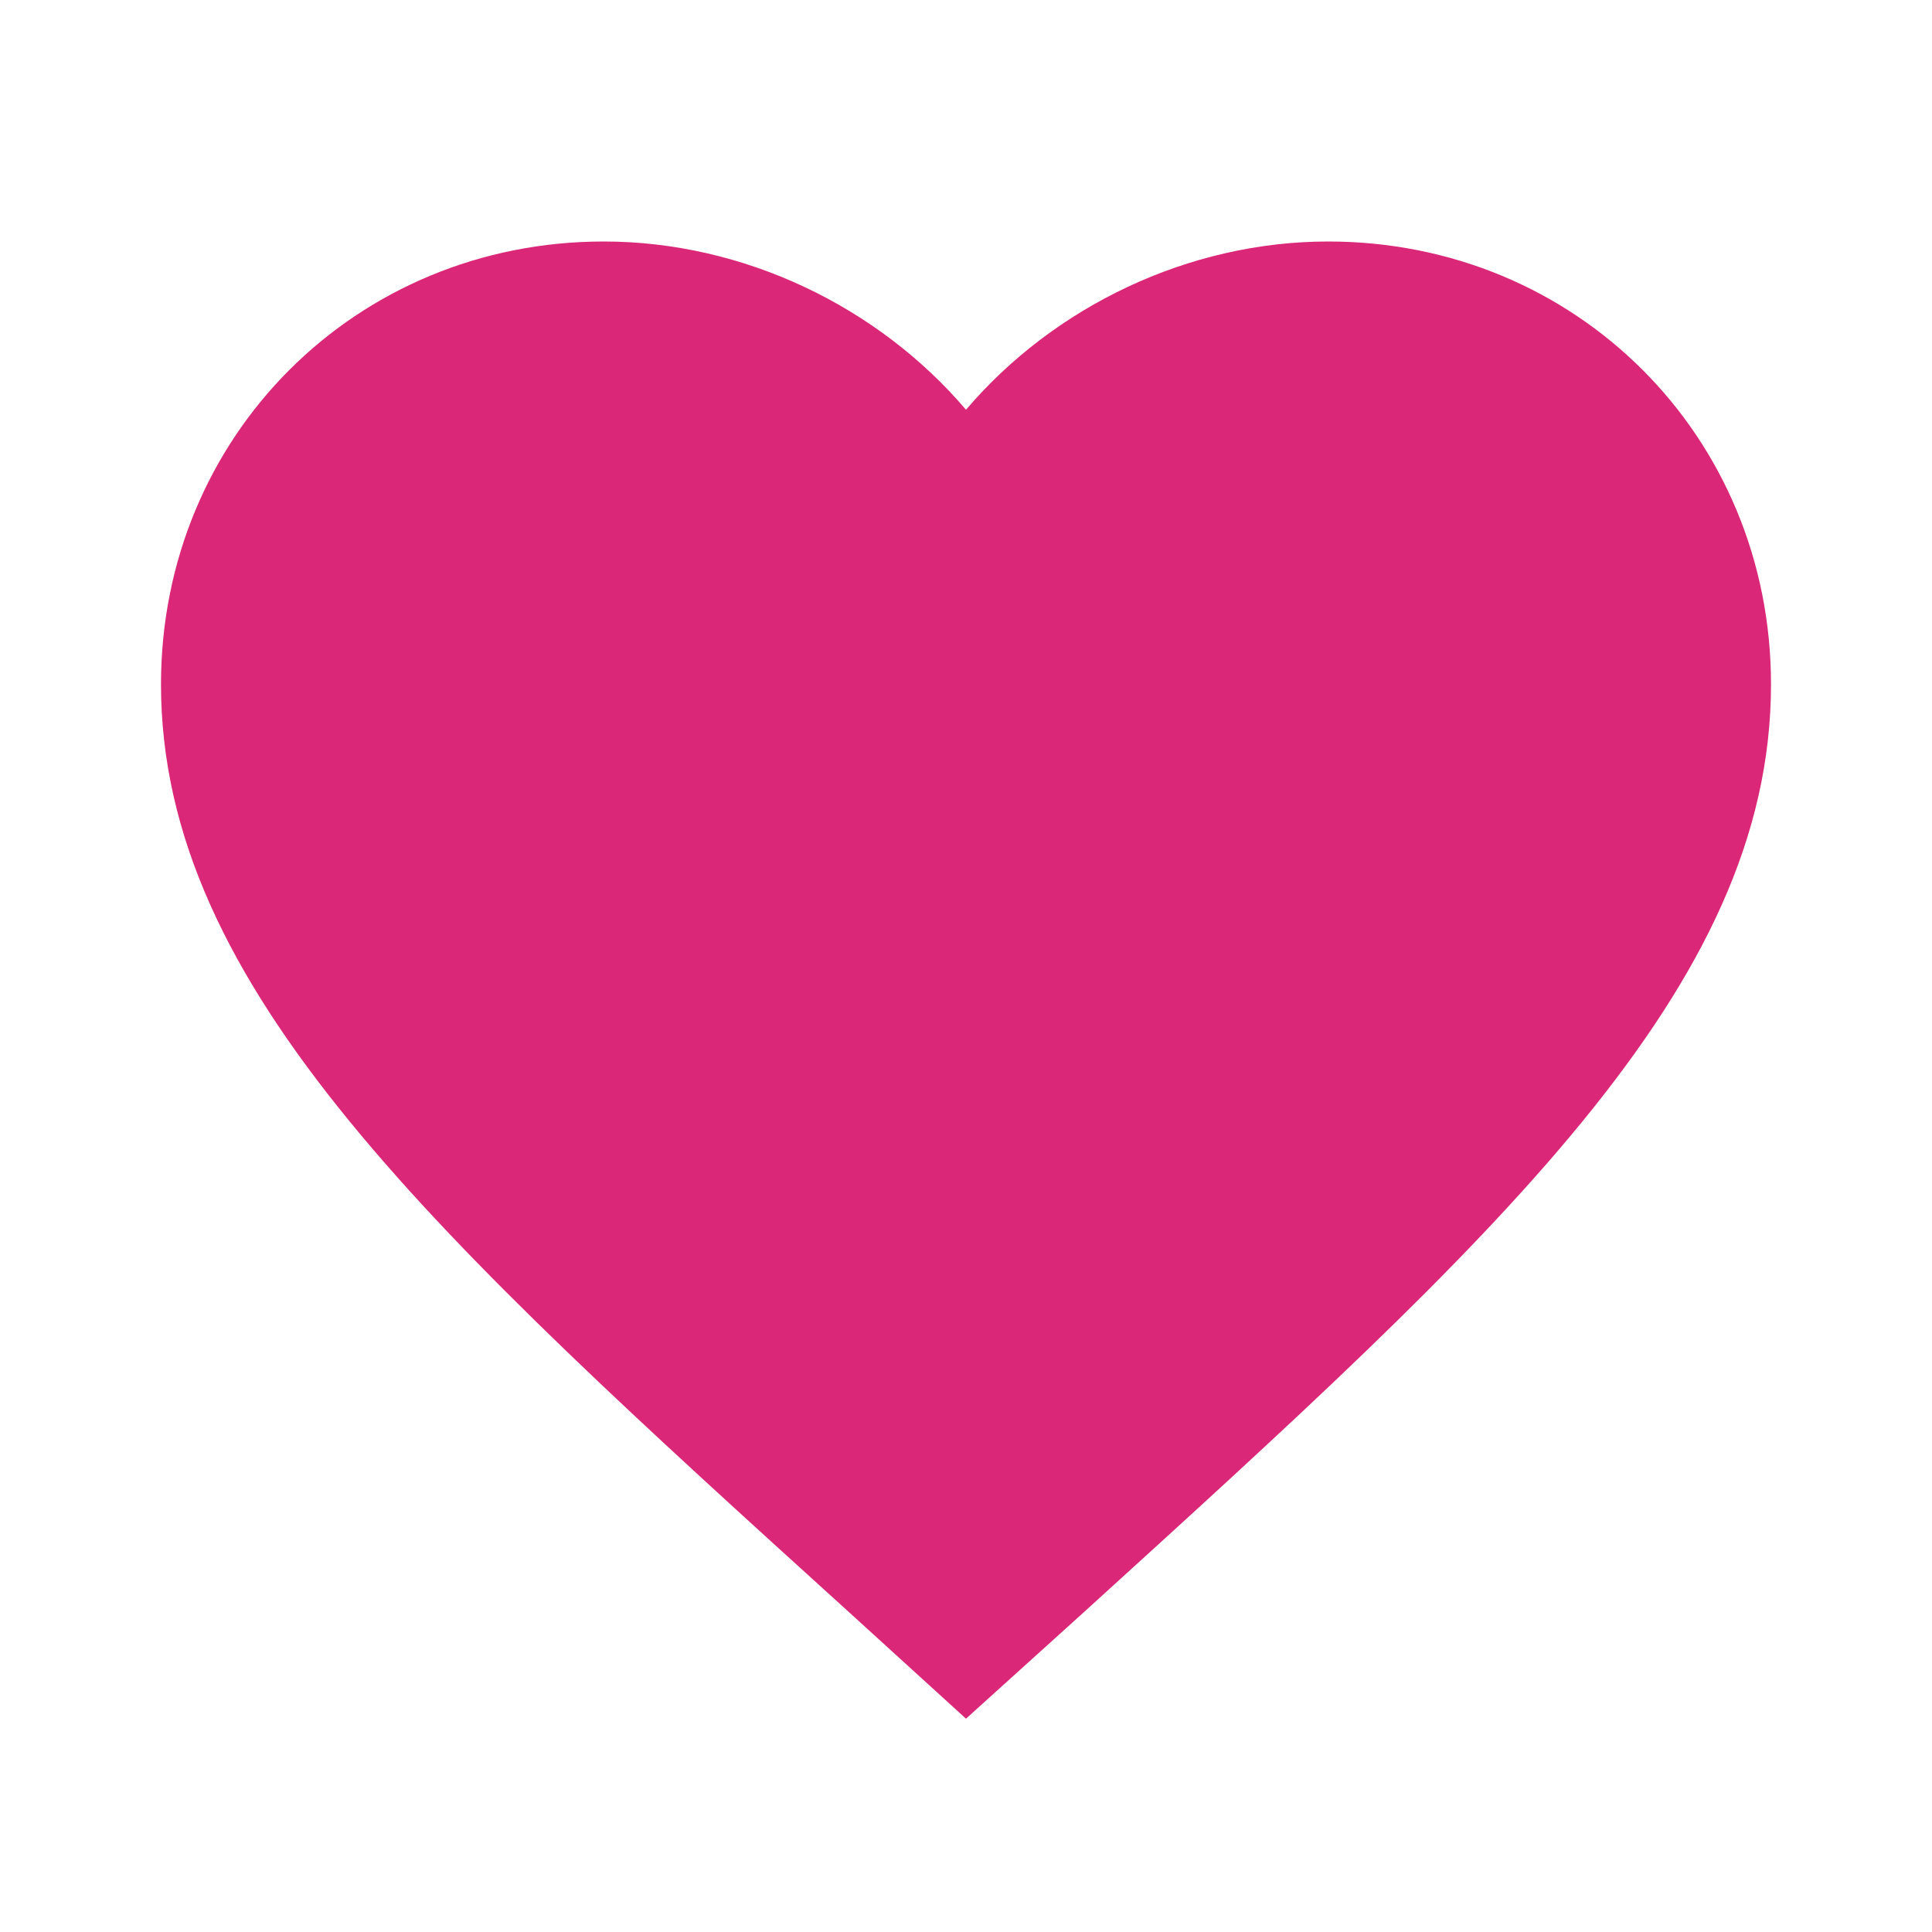
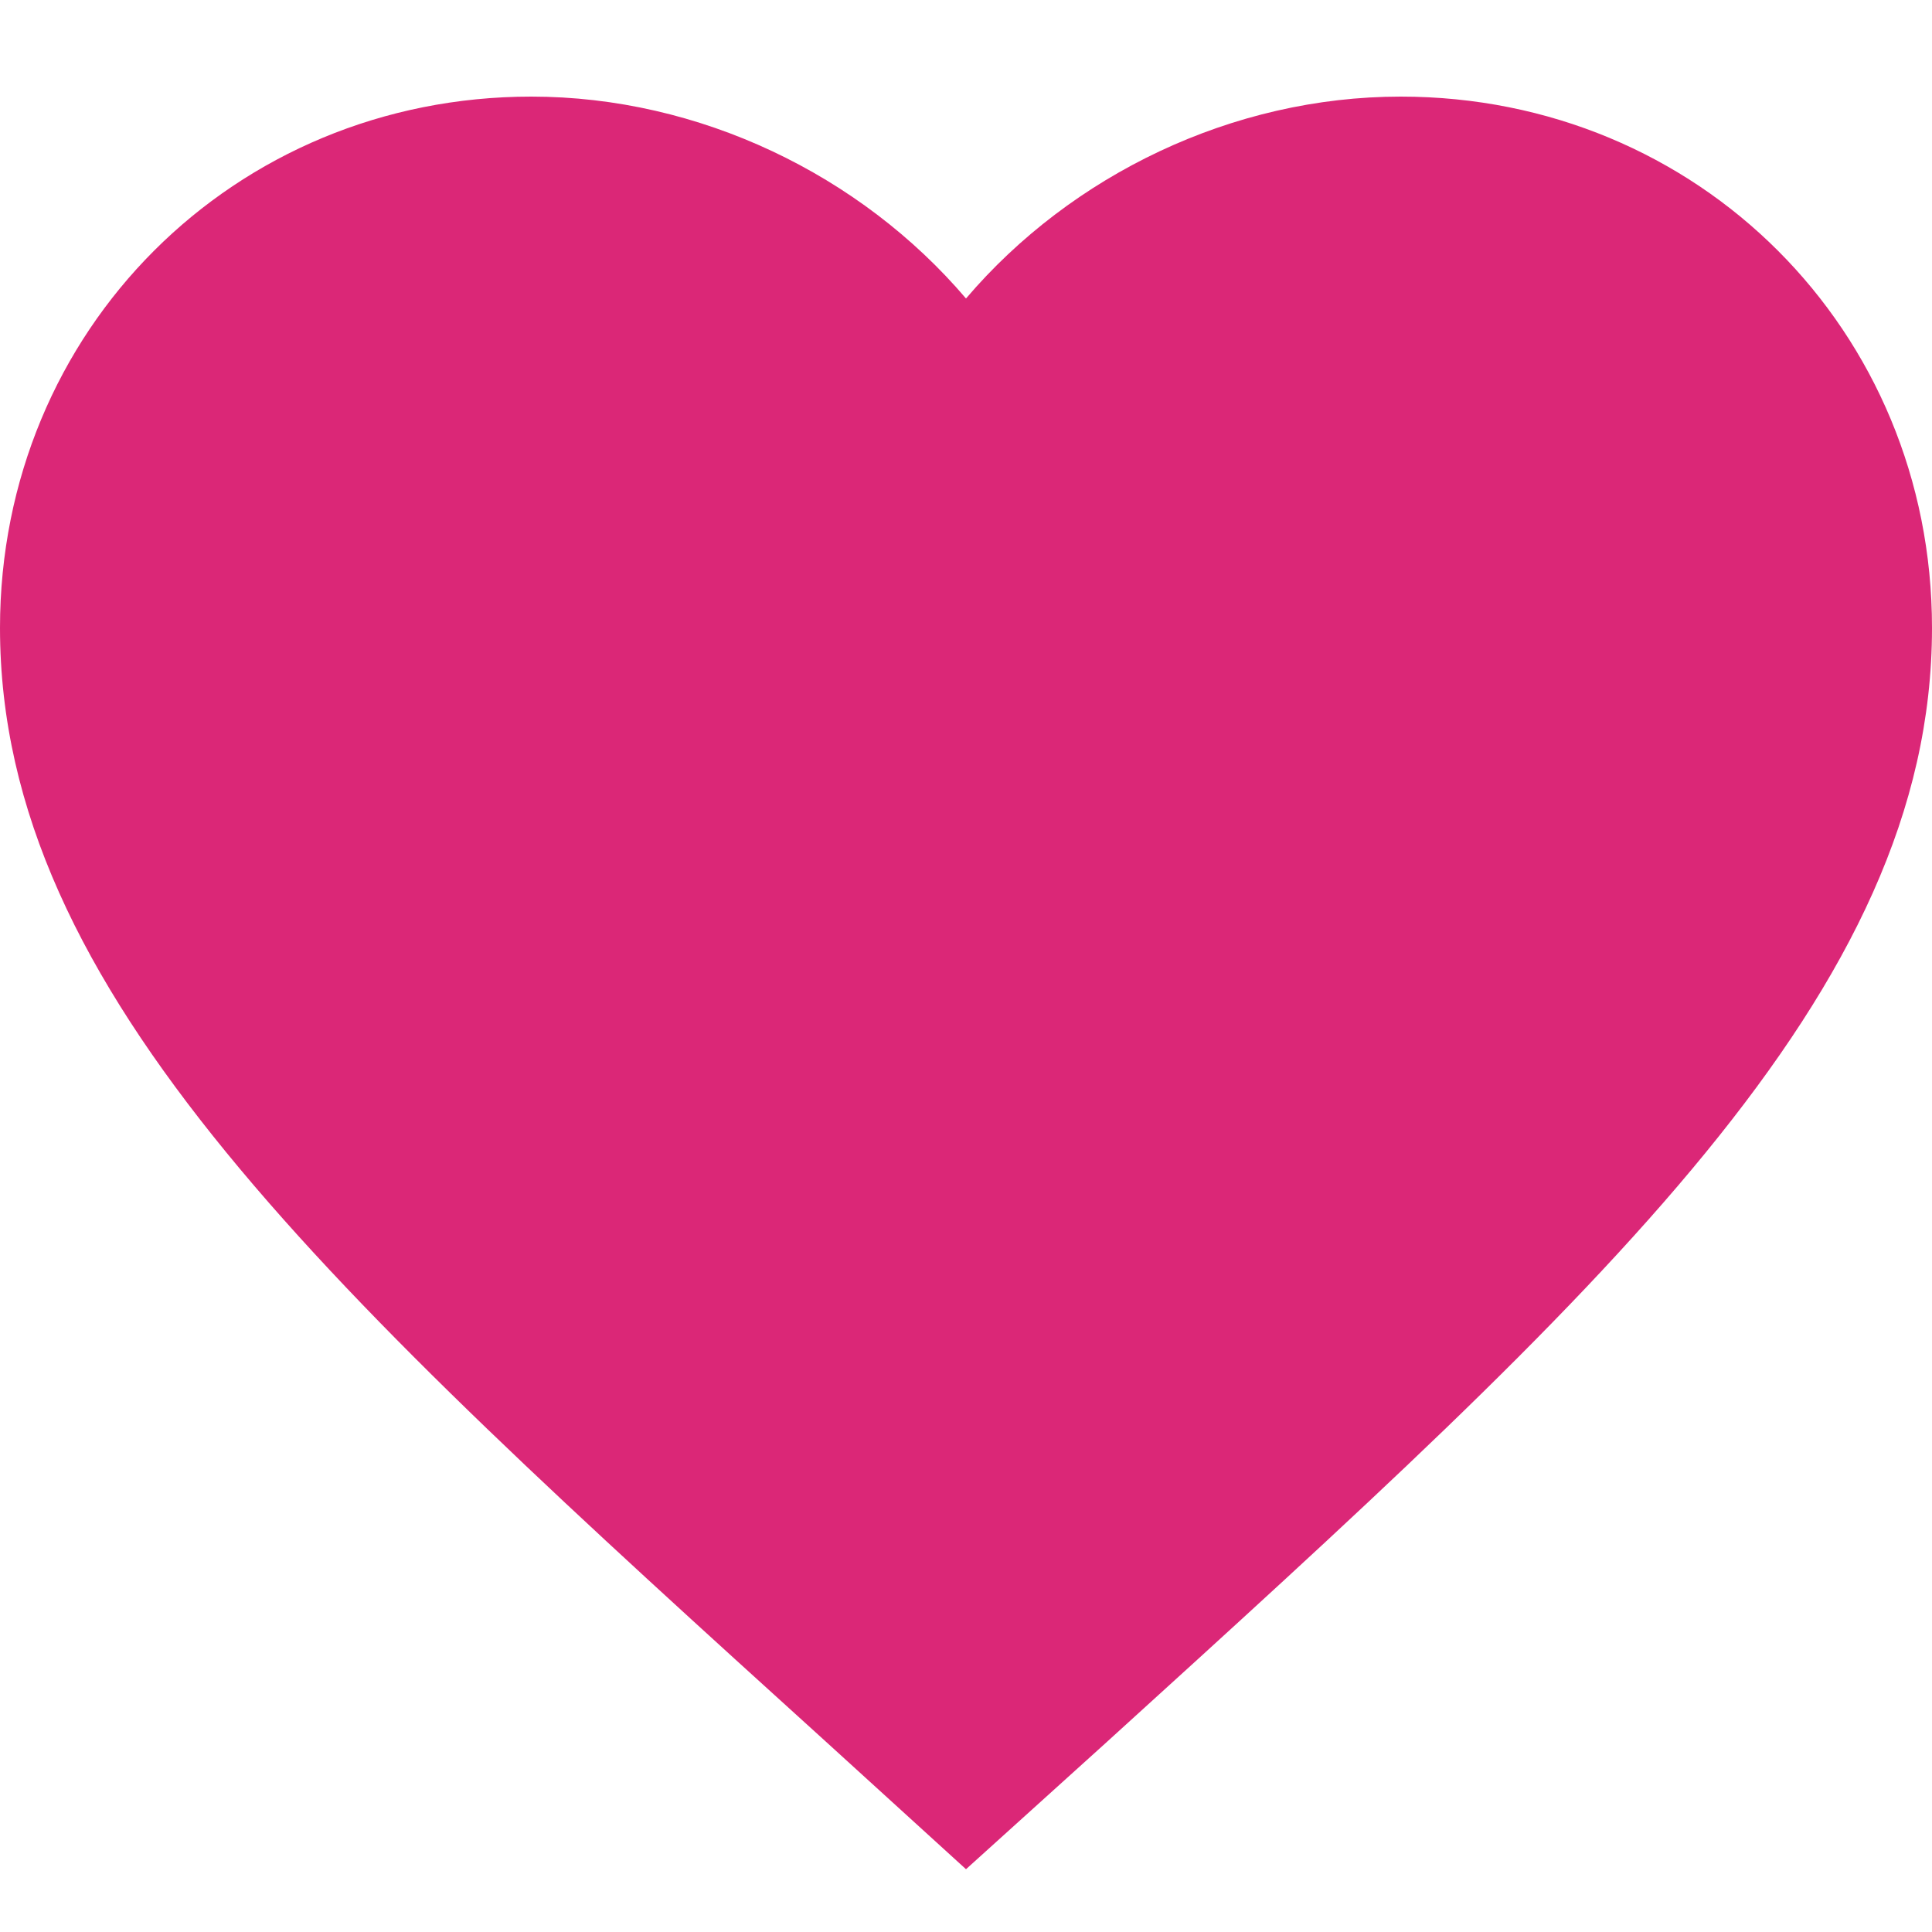
- <svg xmlns="http://www.w3.org/2000/svg" viewBox="0 0 24 24" fill="#db2777">
+ <svg xmlns="http://www.w3.org/2000/svg" viewBox="2 2 20 20" fill="#db2777">
  <path d="M12 21.35l-1.45-1.32C5.4 15.36 2 12.28 2 8.5 2 5.42 4.42 3 7.5 3c1.74 0 3.41.81 4.5 2.09C13.09 3.81 14.76 3 16.5 3 19.58 3 22 5.42 22 8.5c0 3.78-3.4 6.86-8.55 11.54L12 21.35z" />
</svg>
